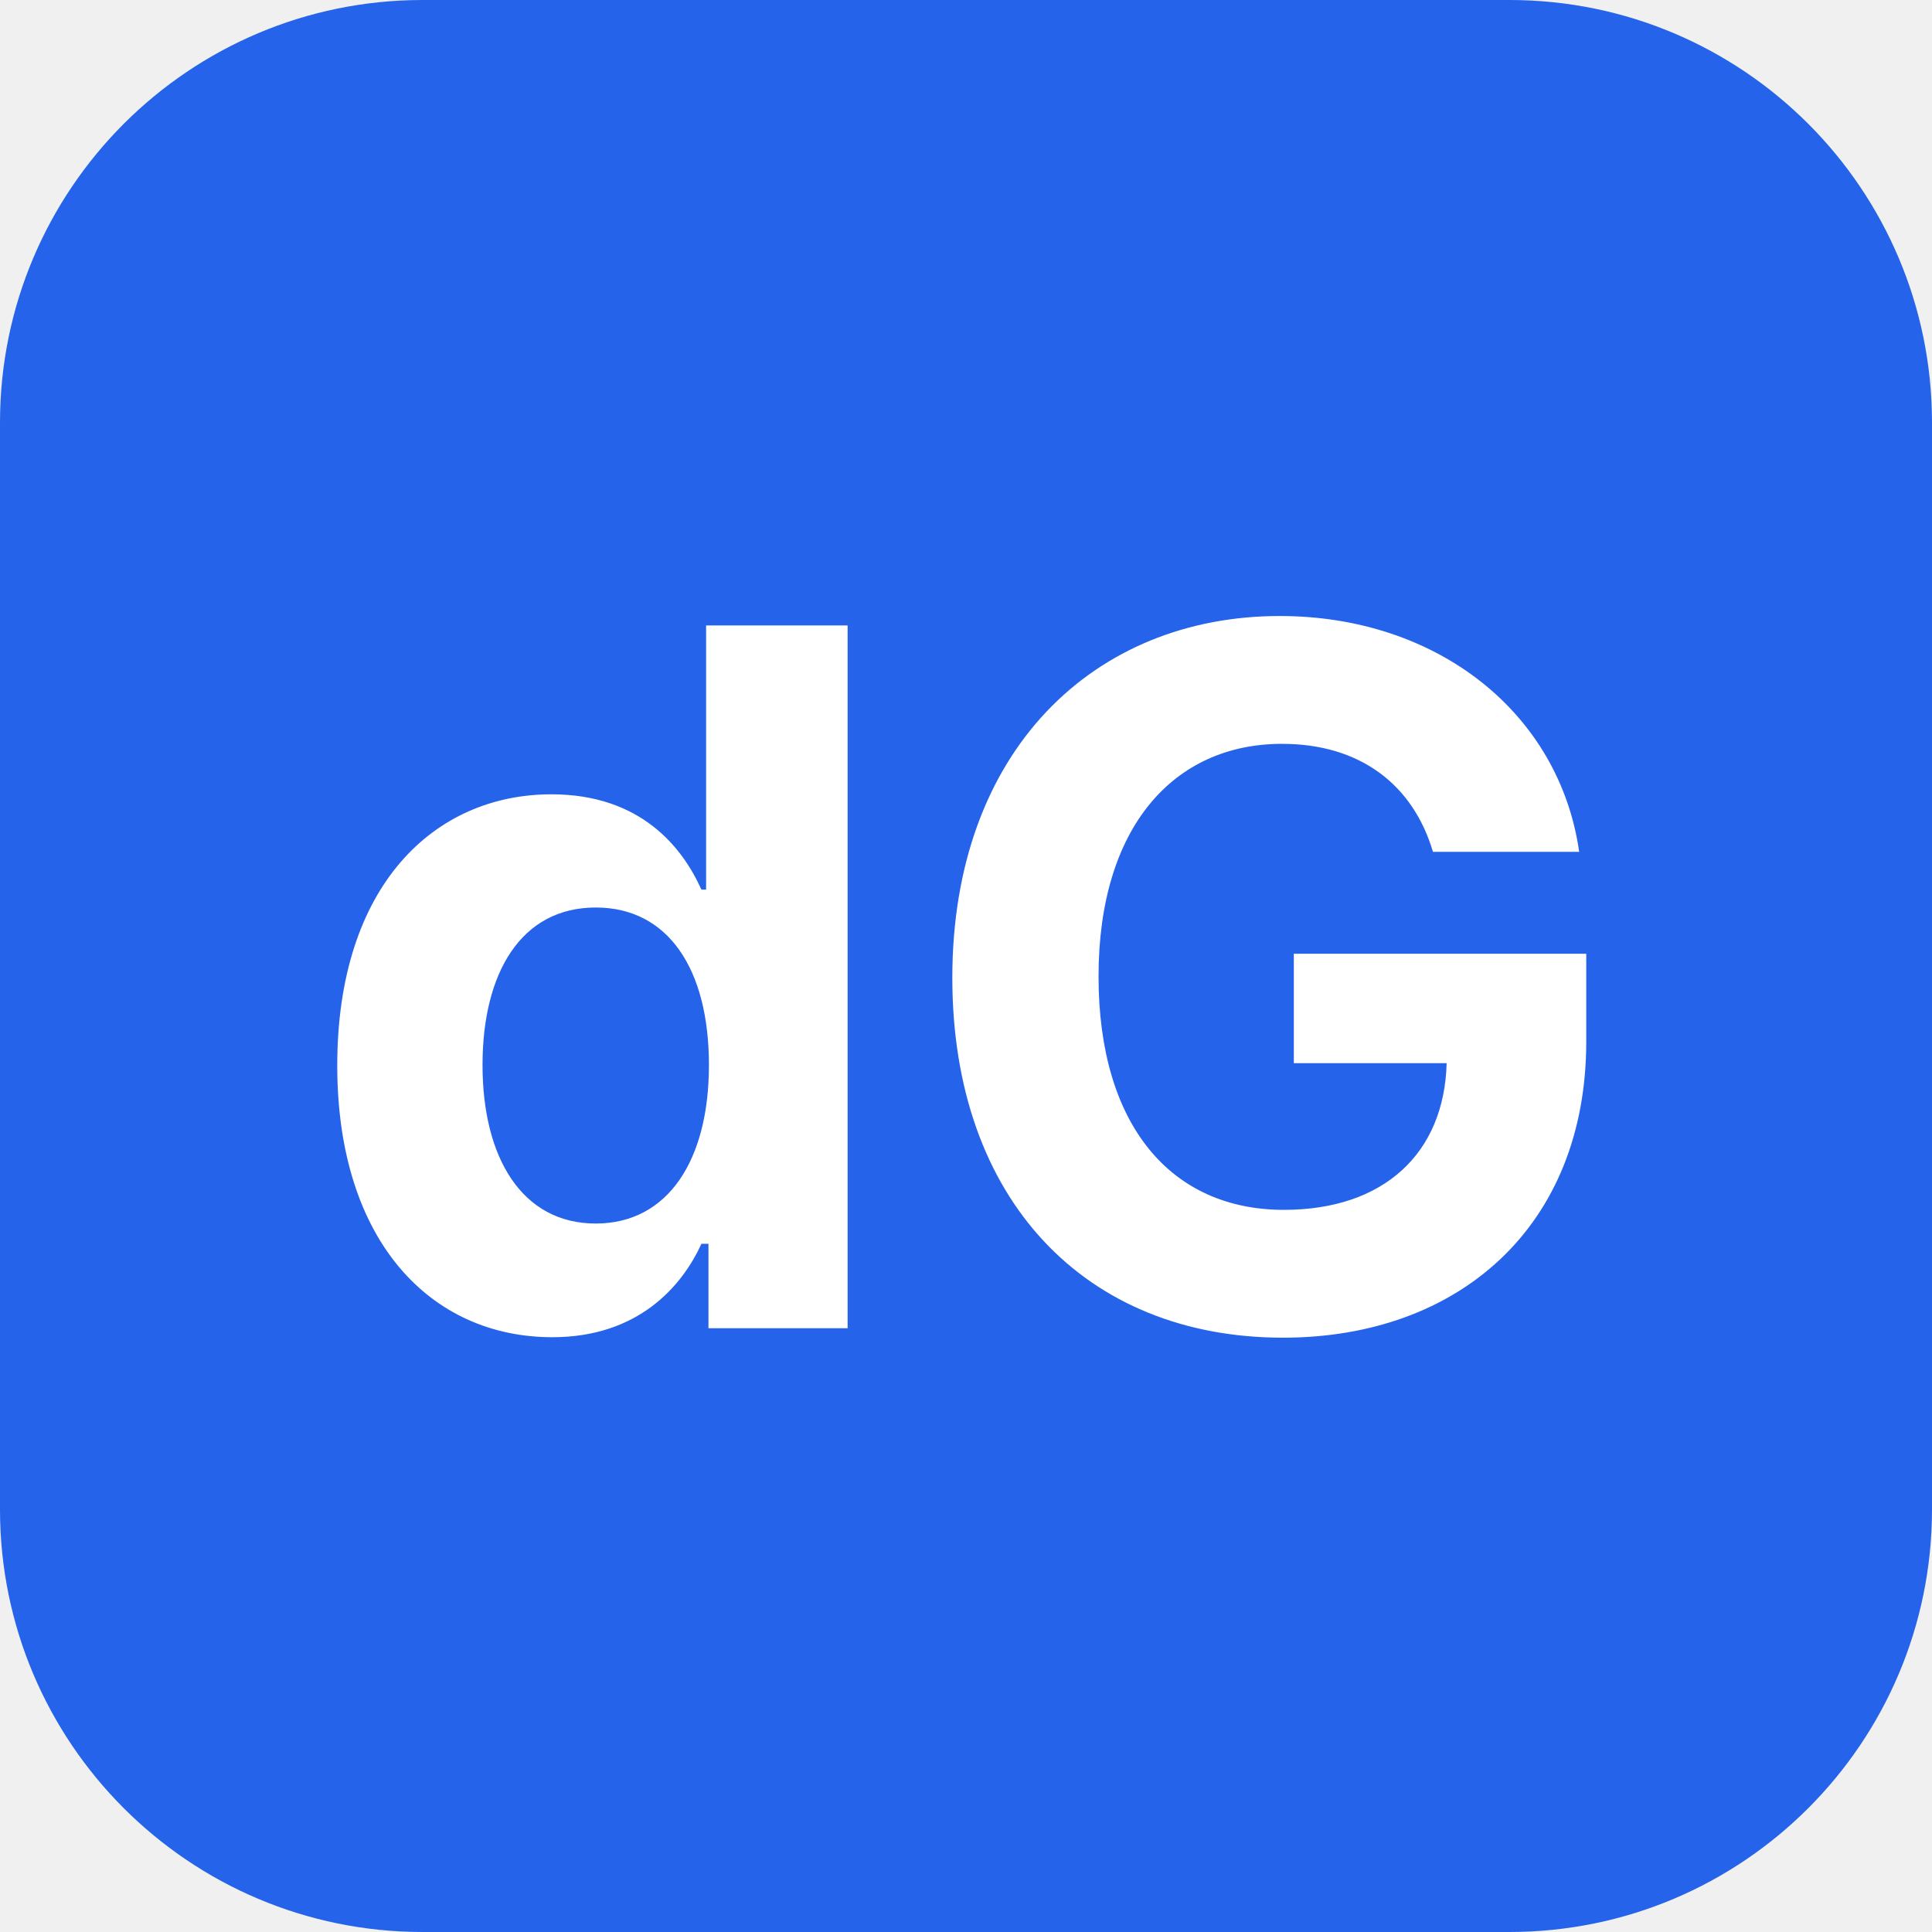
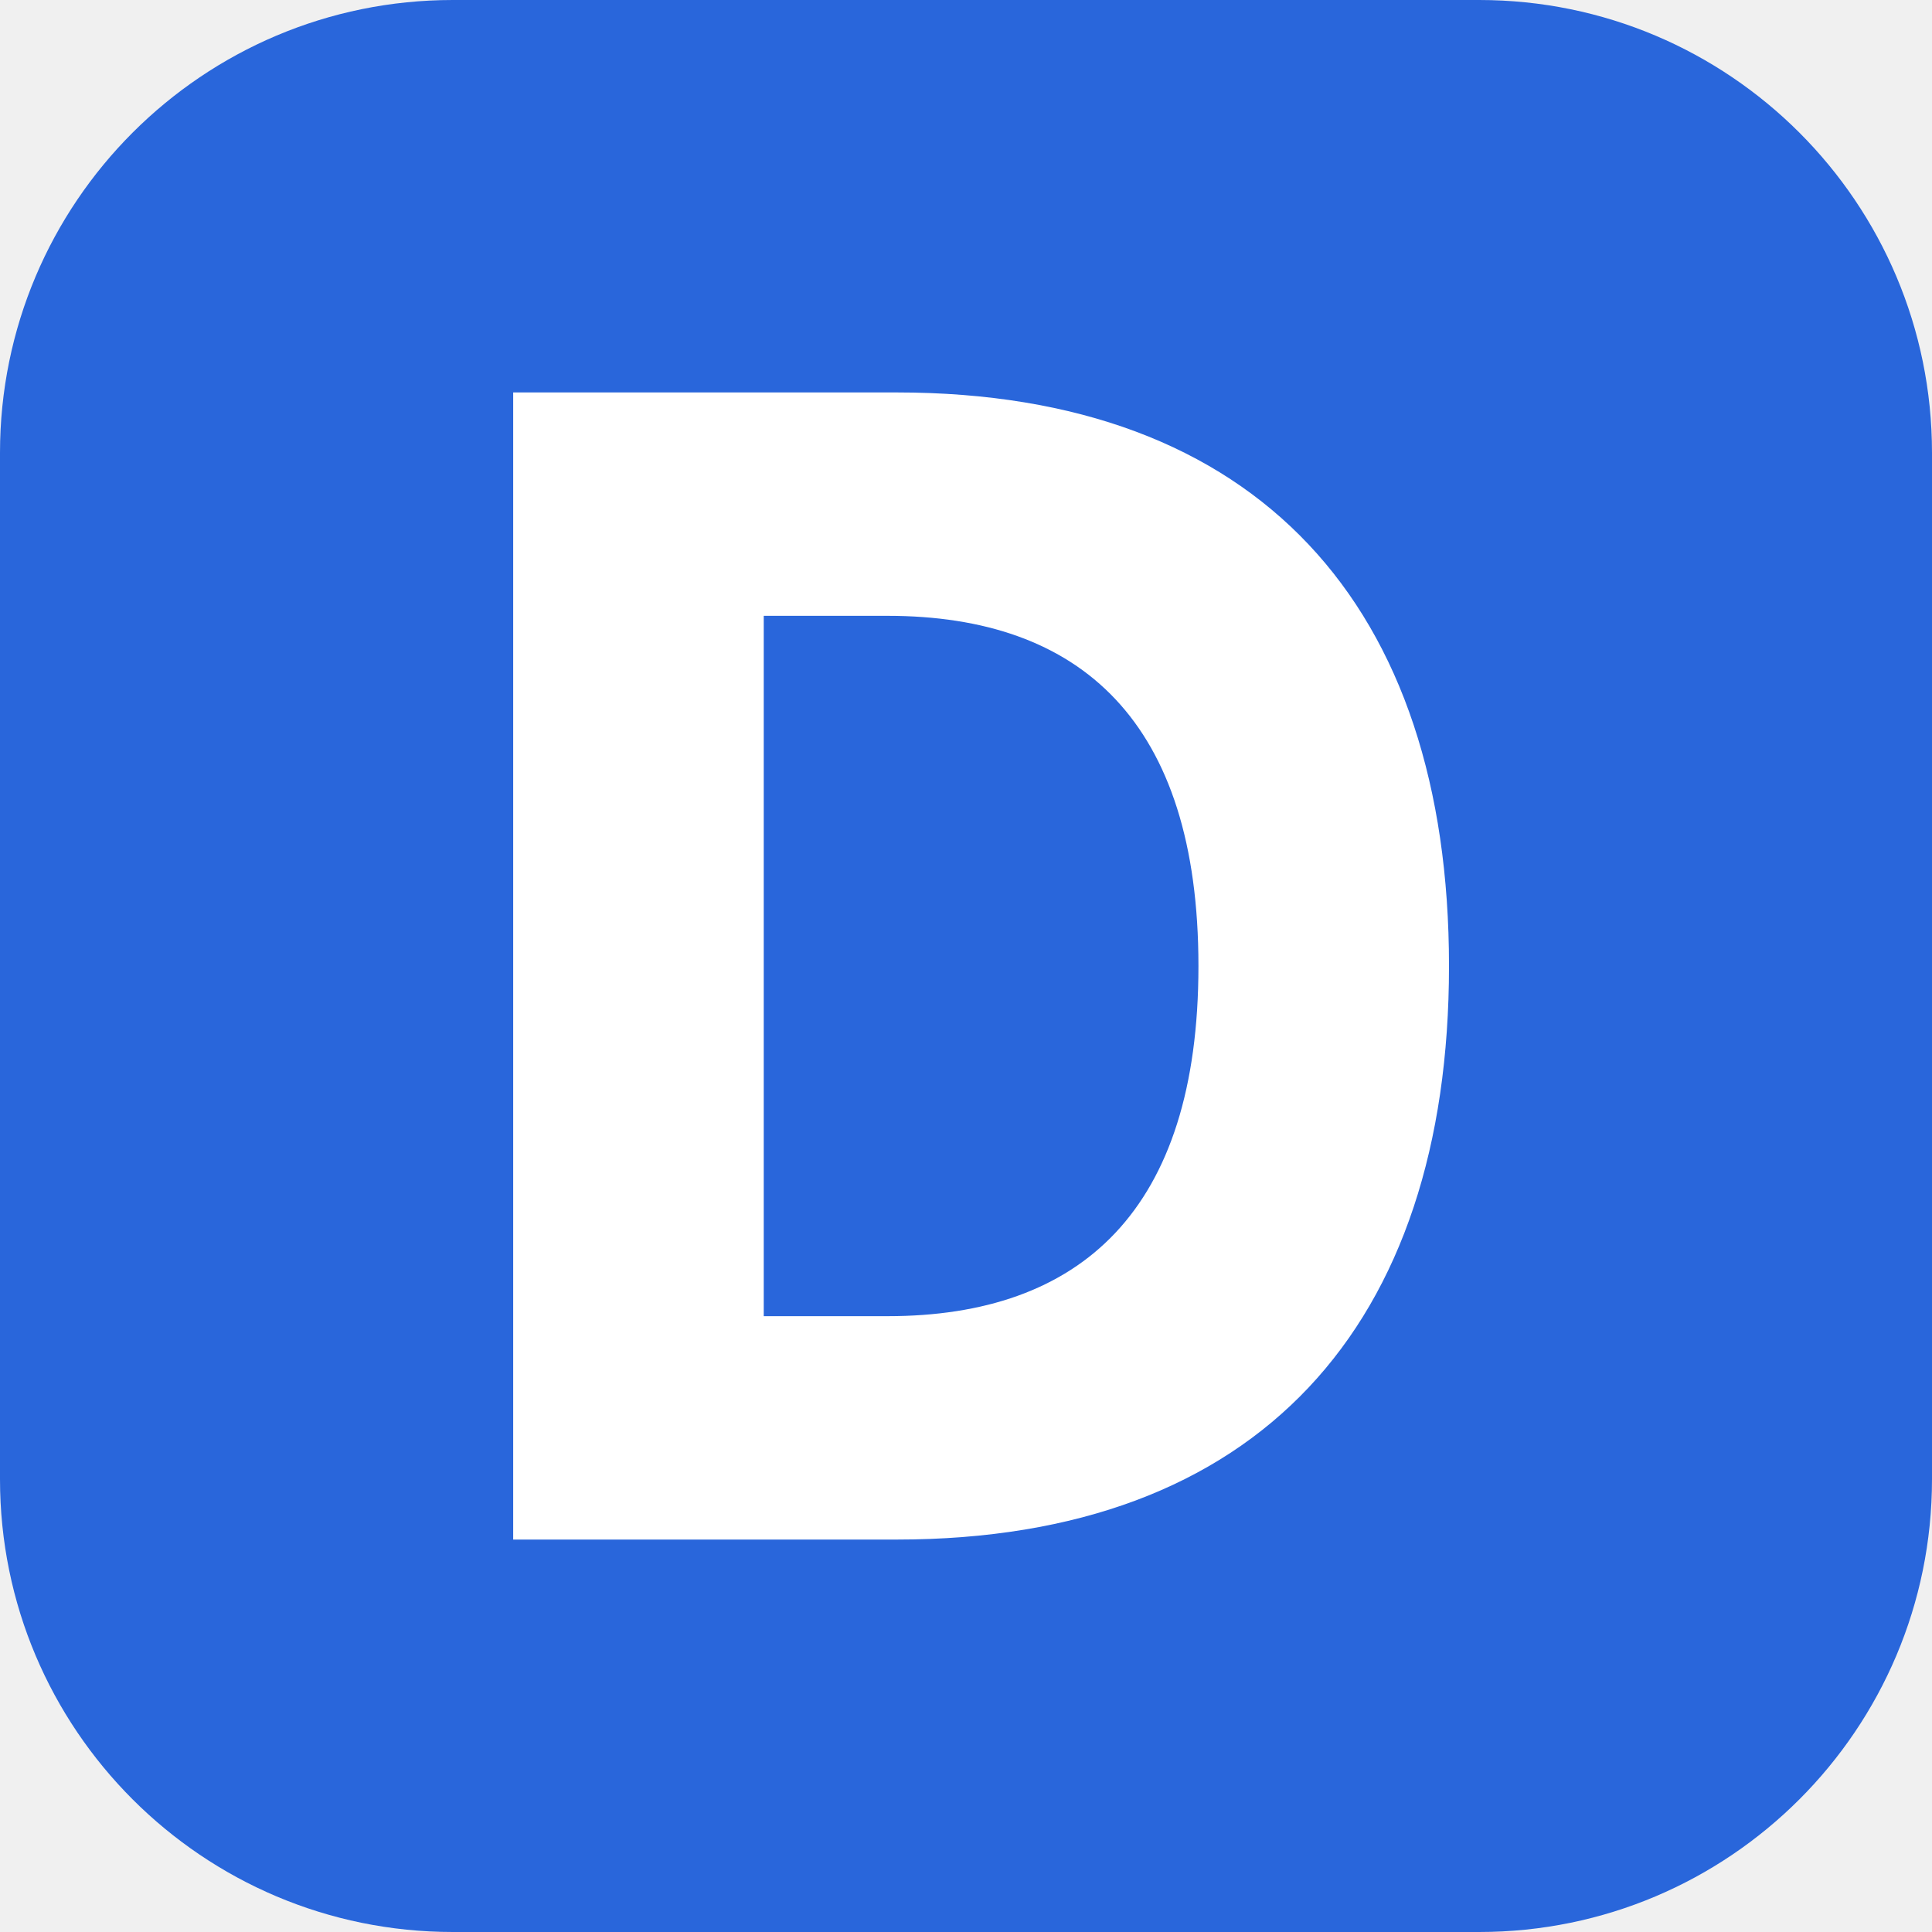
- <svg xmlns="http://www.w3.org/2000/svg" viewBox="0 0 64 64">
-   <rect width="64" height="64" rx="14" fill="#2563eb" />
-   <text x="32" y="44" font-family="system-ui, -apple-system, sans-serif" font-size="32" font-weight="700" fill="white" text-anchor="middle">dG</text>
+ <svg xmlns="http://www.w3.org/2000/svg" viewBox="0 0 64 64" role="img" aria-labelledby="title">
+   <rect width="64" height="64" rx="15" fill="#2966db" />
+   <path fill="#fff" d="M17 13h12.7C41.7 13 48 20.1 48 32s-6.3 19-18.3 19H17V13Zm8.3 7.4v23.2h4.1c6.4 0 10.3-3.5 10.3-11.6s-3.9-11.6-10.3-11.6h-4.1Z" />
</svg>
